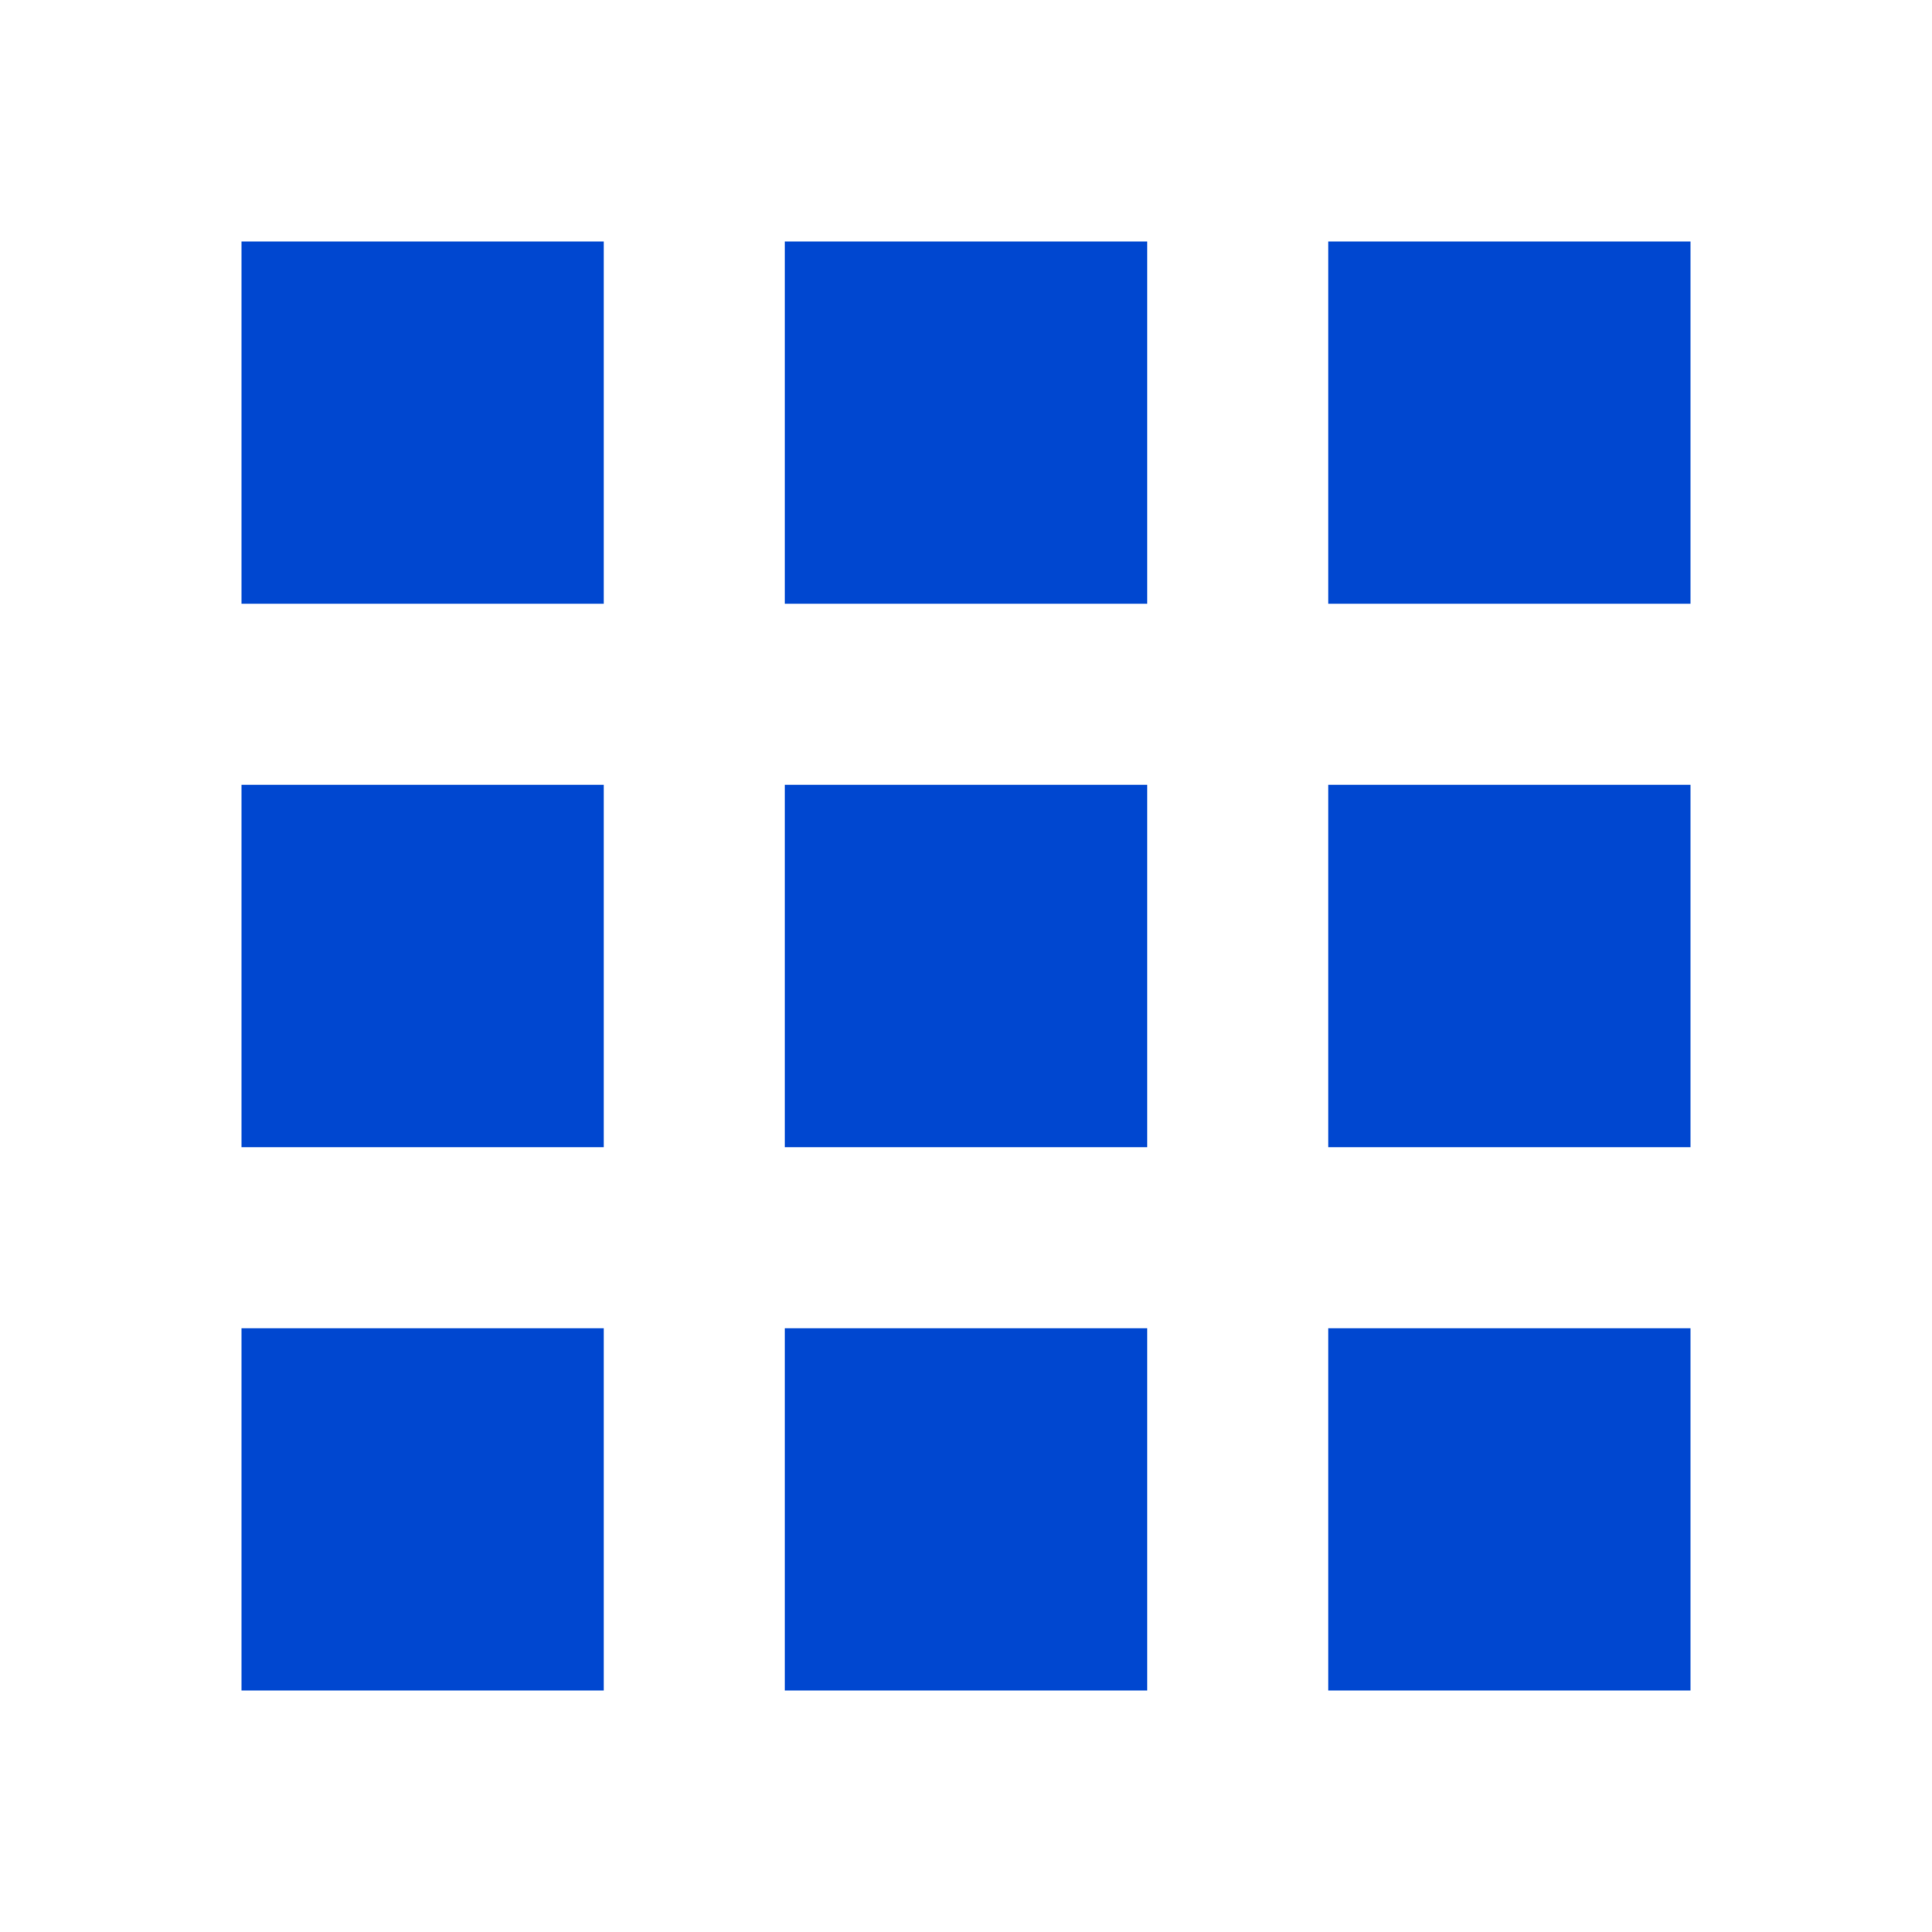
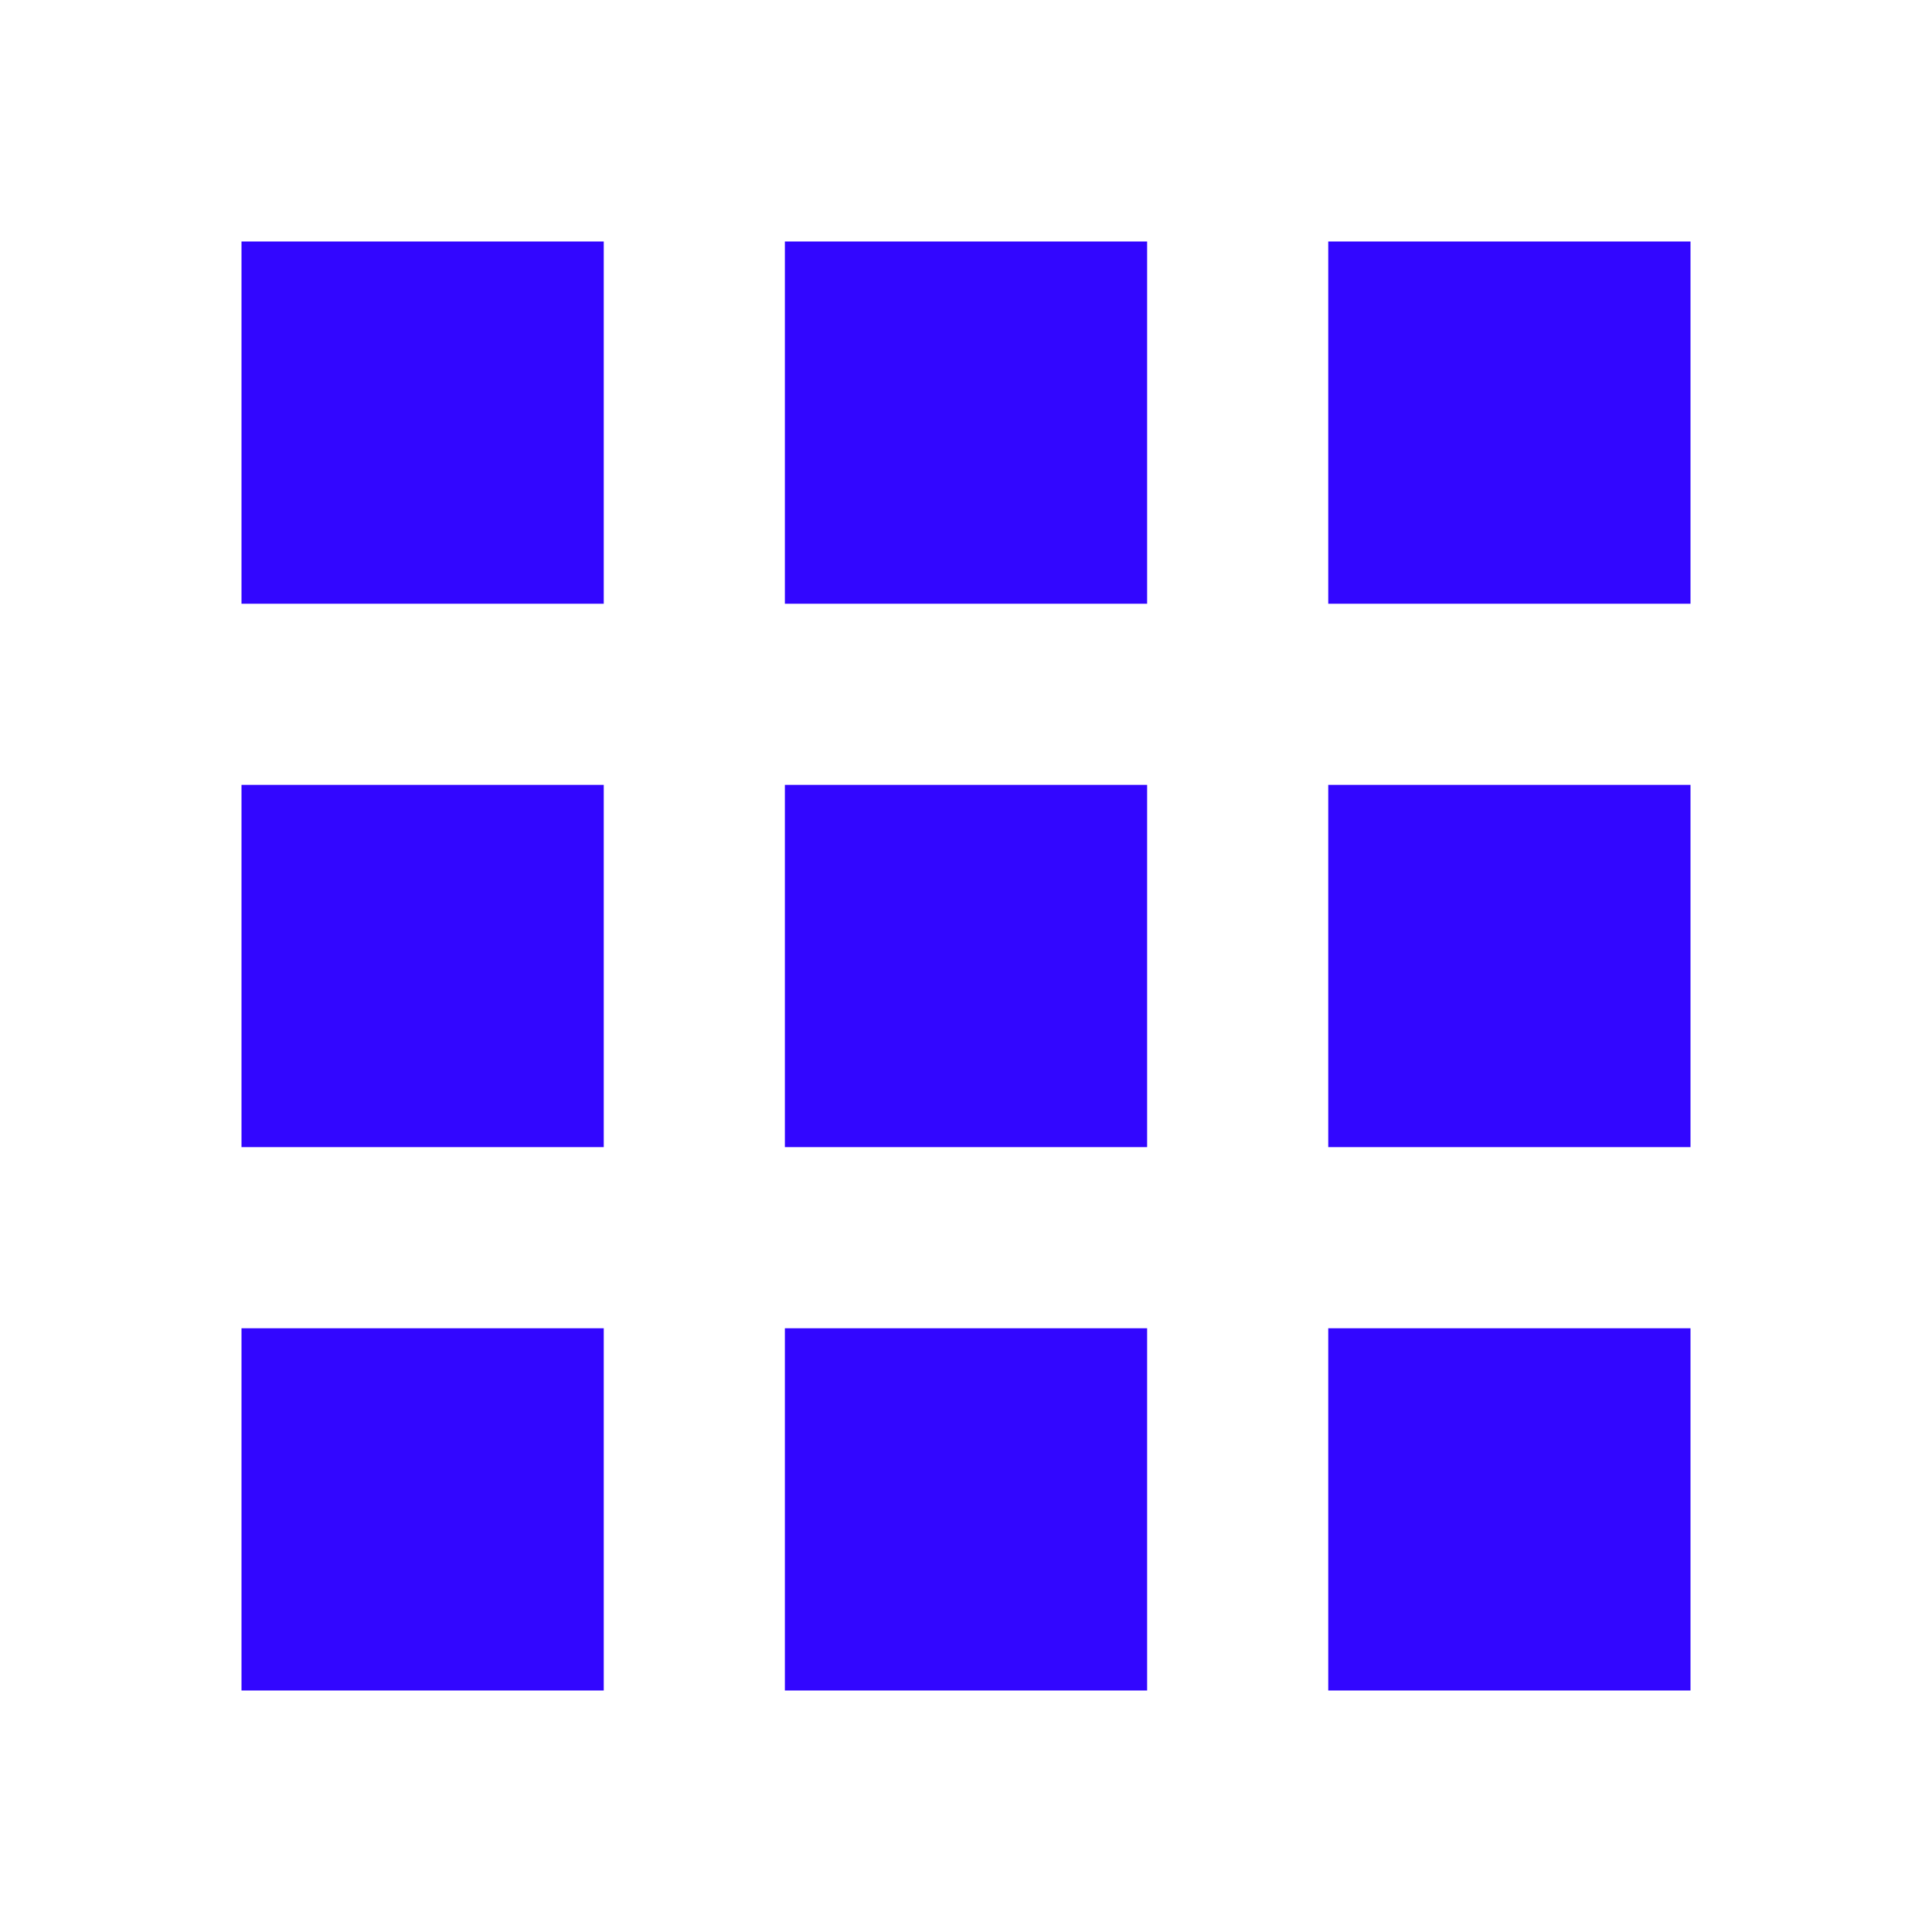
<svg xmlns="http://www.w3.org/2000/svg" width="32px" height="32px" viewBox="0 0 32 32" version="1.1">
  <g id="icon-bento" stroke="none" stroke-width="1" fill="none" fill-rule="evenodd">
-     <path d="M10,22 L10,28 L4,28 L4,22 L10,22 Z M19,22 L19,28 L13,28 L13,22 L19,22 Z M28,22 L28,28 L22,28 L22,22 L28,22 Z M10,13 L10,19 L4,19 L4,13 L10,13 Z M19,13 L19,19 L13,19 L13,13 L19,13 Z M28,13 L28,19 L22,19 L22,13 L28,13 Z M10,4 L10,10 L4,10 L4,4 L10,4 Z M19,4 L19,10 L13,10 L13,4 L19,4 Z M28,4 L28,10 L22,10 L22,4 L28,4 Z" id="Combined-Shape" fill="#0047D0" />
+     <path d="M10,22 L10,28 L4,28 L4,22 L10,22 Z M19,22 L19,28 L13,28 L13,22 L19,22 Z M28,22 L28,28 L22,28 L22,22 L28,22 Z M10,13 L10,19 L4,19 L4,13 L10,13 Z M19,13 L19,19 L13,19 L13,13 L19,13 Z M28,13 L28,19 L22,19 L22,13 L28,13 Z M10,4 L10,10 L4,10 L4,4 L10,4 Z M19,4 L19,10 L13,10 L13,4 L19,4 Z M28,4 L28,10 L22,10 L22,4 L28,4 Z" id="Combined-Shape" fill="#3206FF" />
  </g>
</svg>
